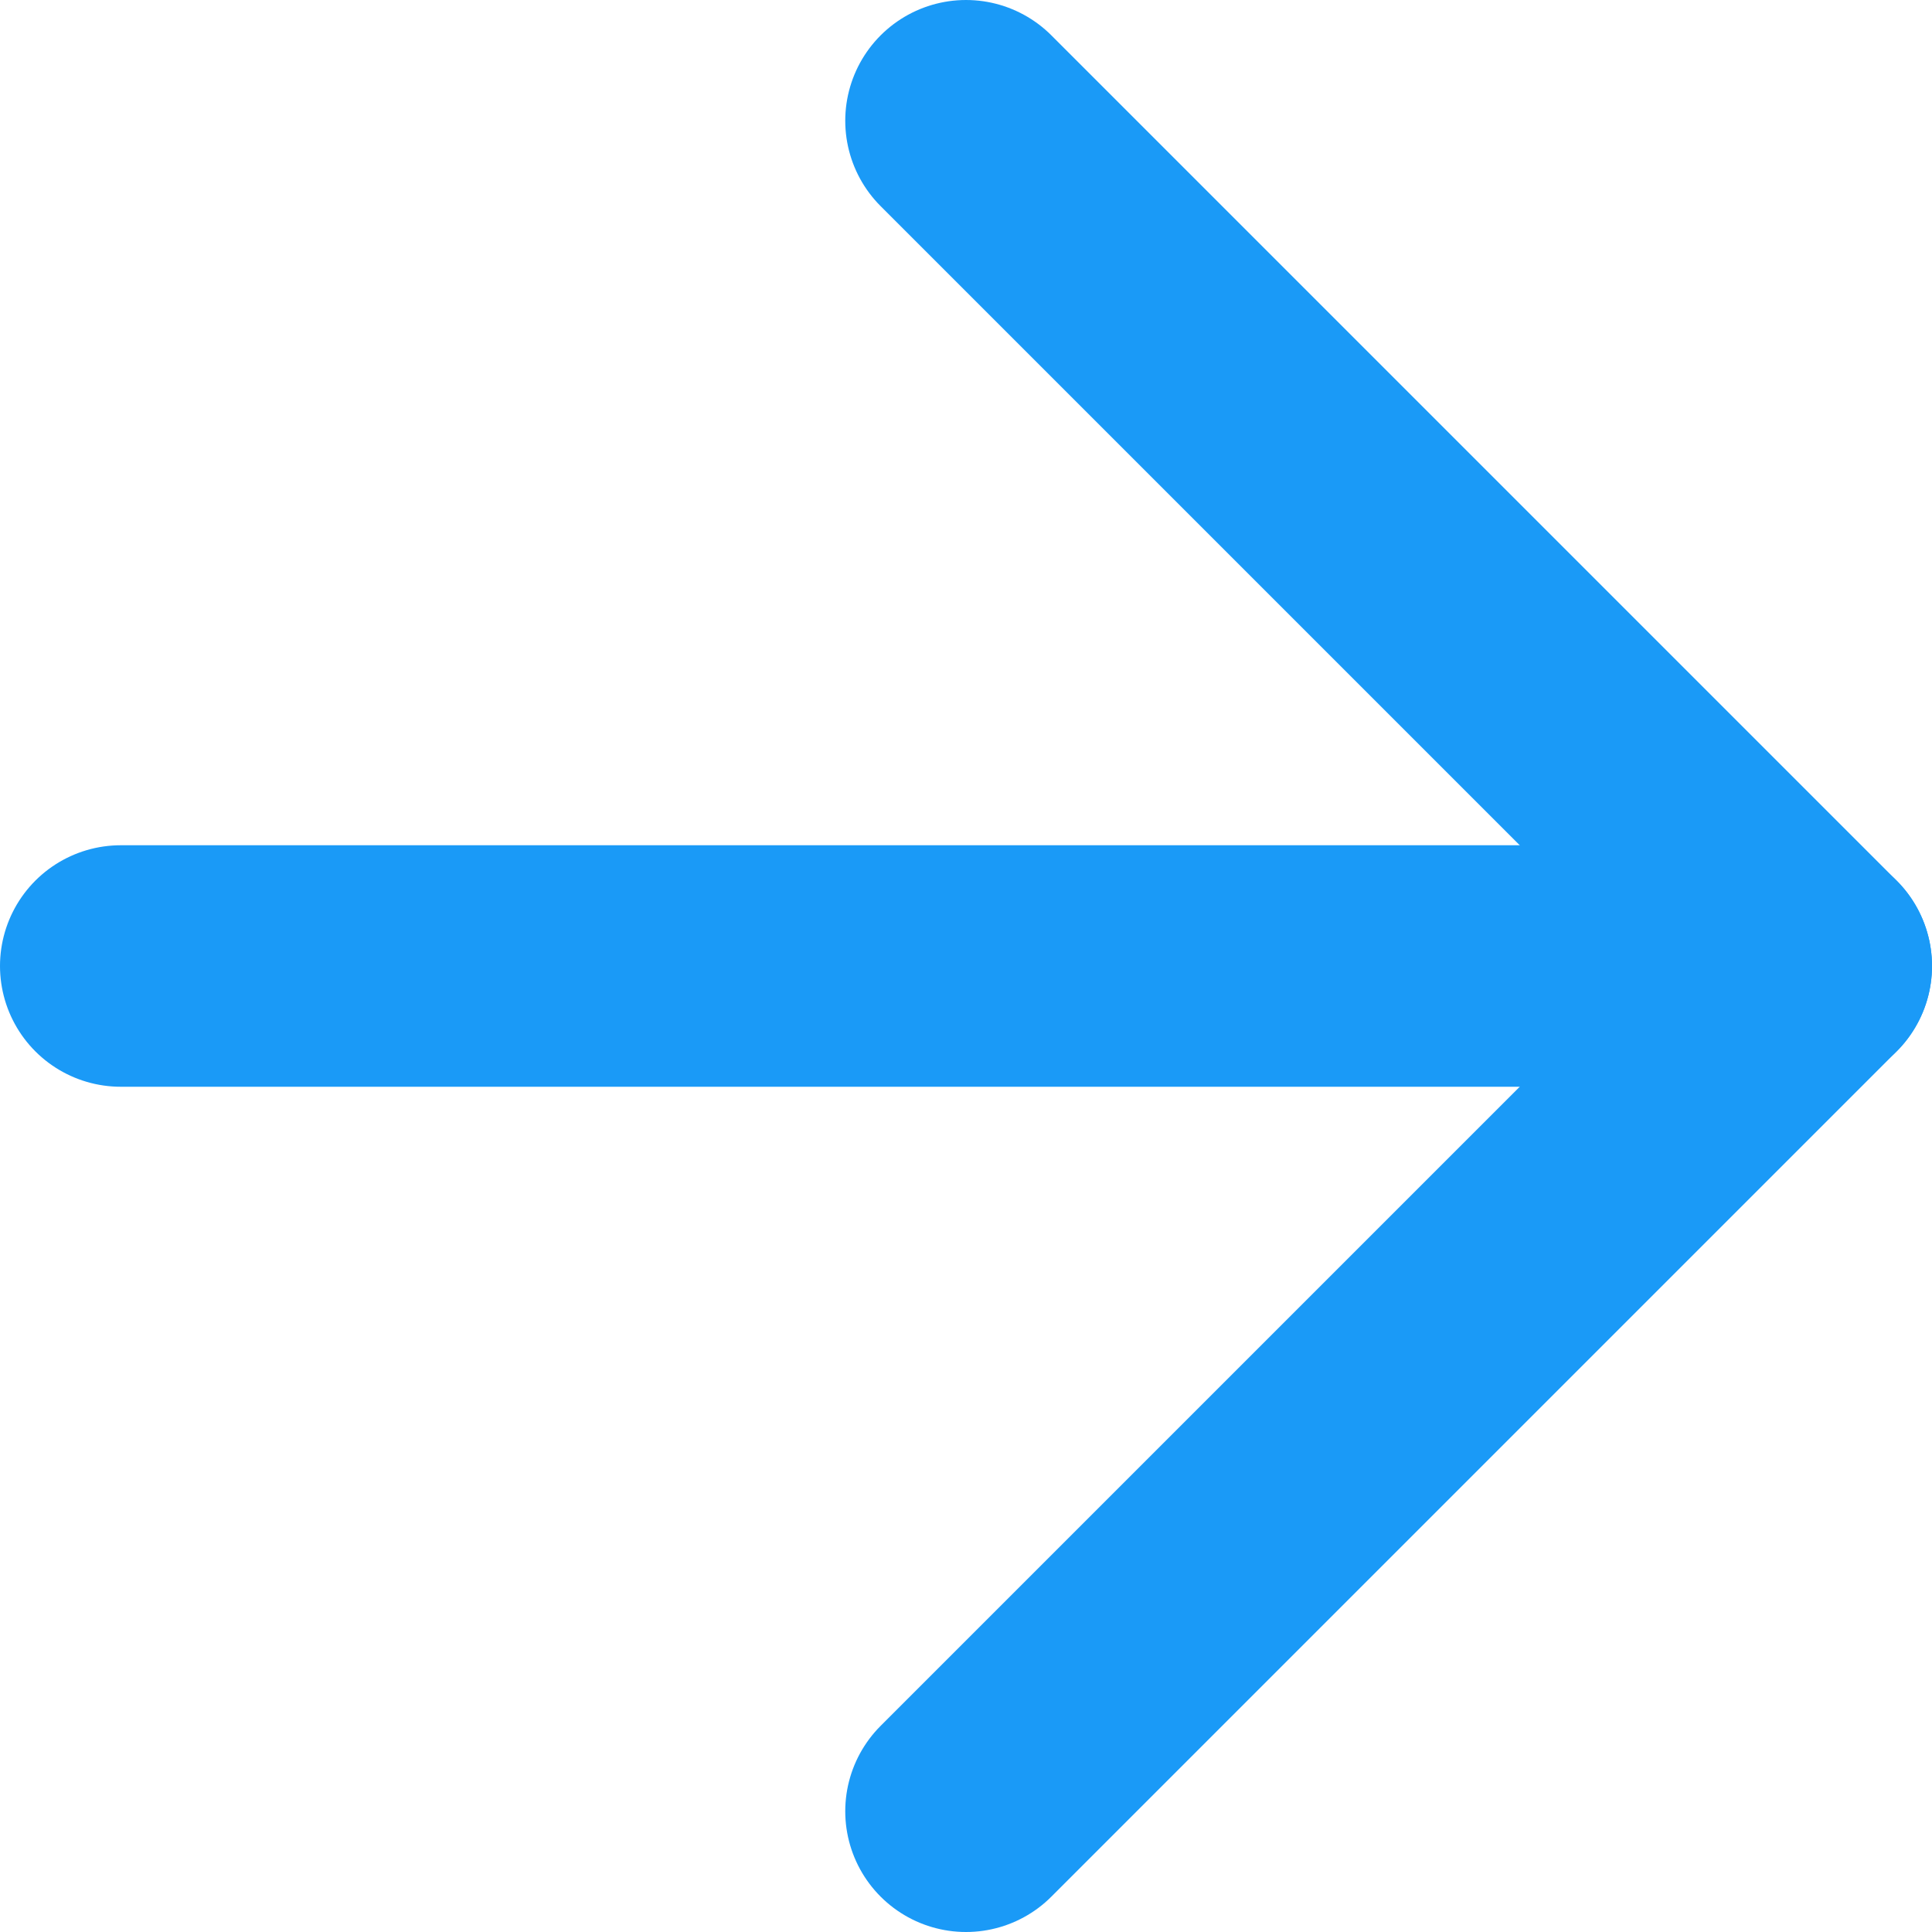
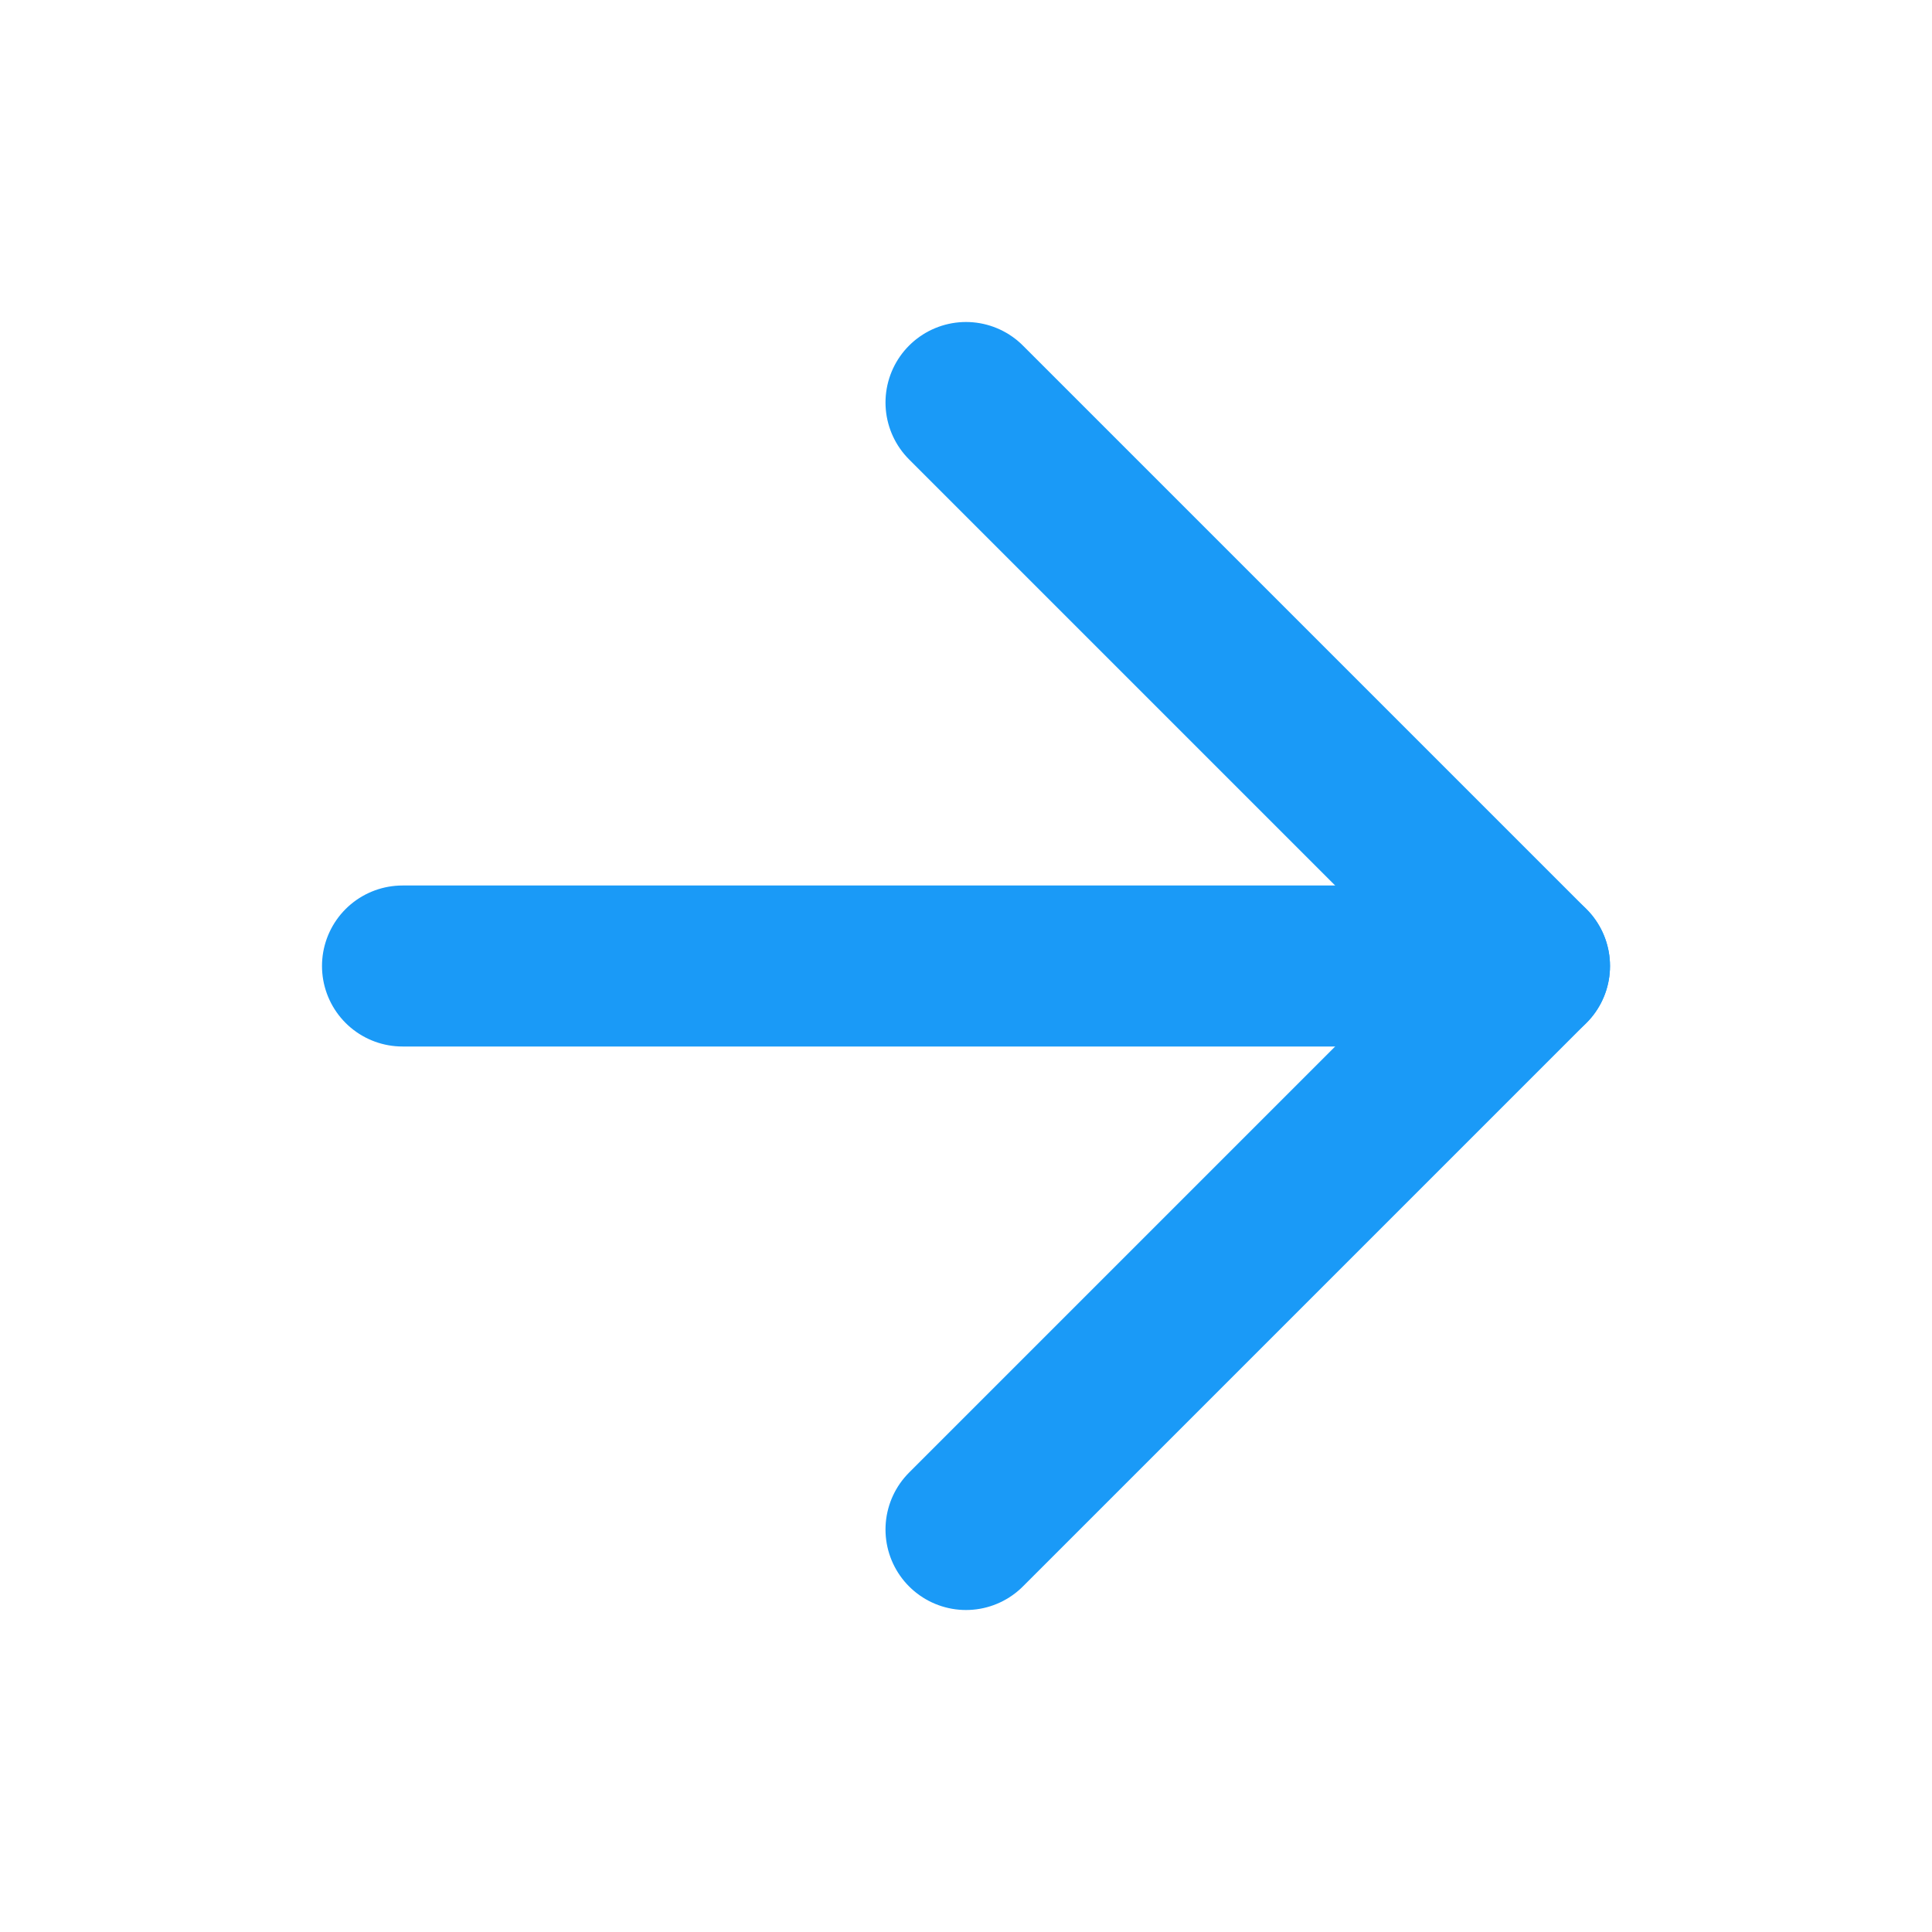
- <svg xmlns="http://www.w3.org/2000/svg" width="16" height="16" viewBox="0 0 16 16" fill="none">
-   <path d="M8 1L15 8L8 15" stroke="#1A9AF7" stroke-width="2" stroke-linecap="round" stroke-linejoin="round" />
-   <path d="M1 8H15" stroke="#1A9AF7" stroke-width="2" stroke-linecap="round" stroke-linejoin="round" />
+ <svg xmlns="http://www.w3.org/2000/svg" width="24" height="24" viewBox="0 0 24 24" fill="none">
+   <path d="M5 12H19" stroke="#1A9AF7" stroke-width="2" stroke-linecap="round" stroke-linejoin="round" />
+   <path d="M12 5L19 12L12 19" stroke="#1A9AF7" stroke-width="2" stroke-linecap="round" stroke-linejoin="round" />
</svg>
